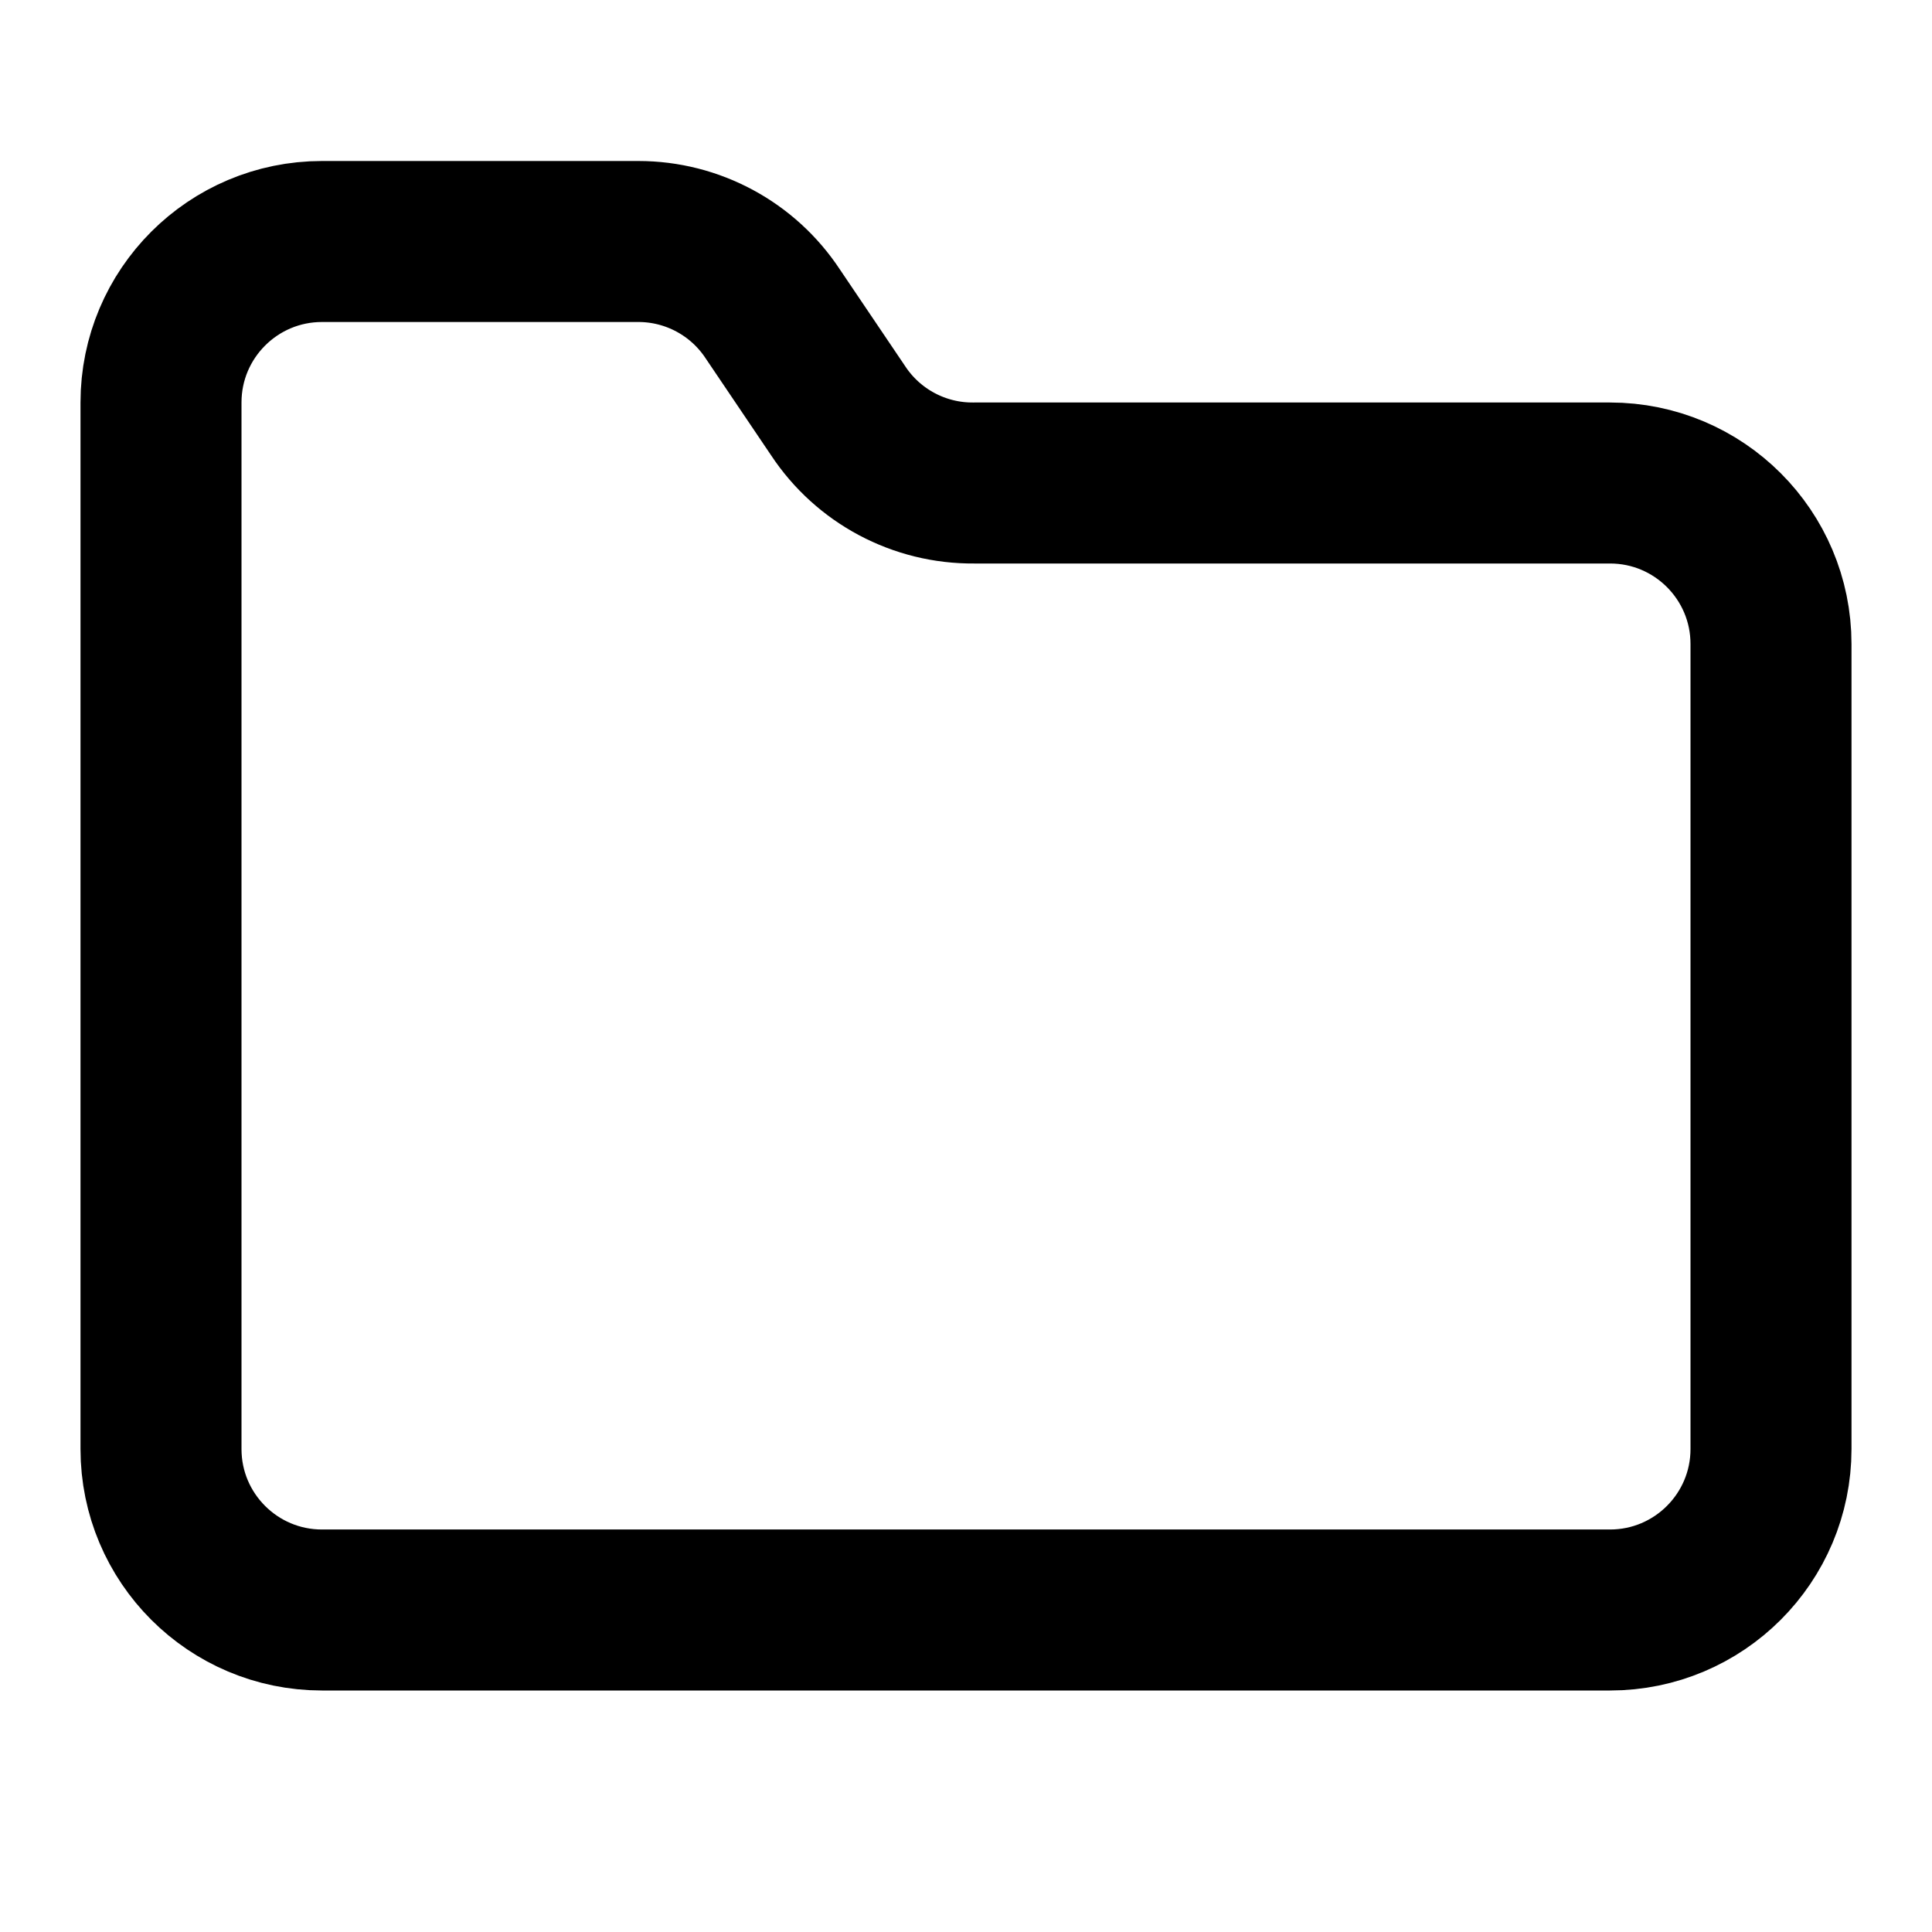
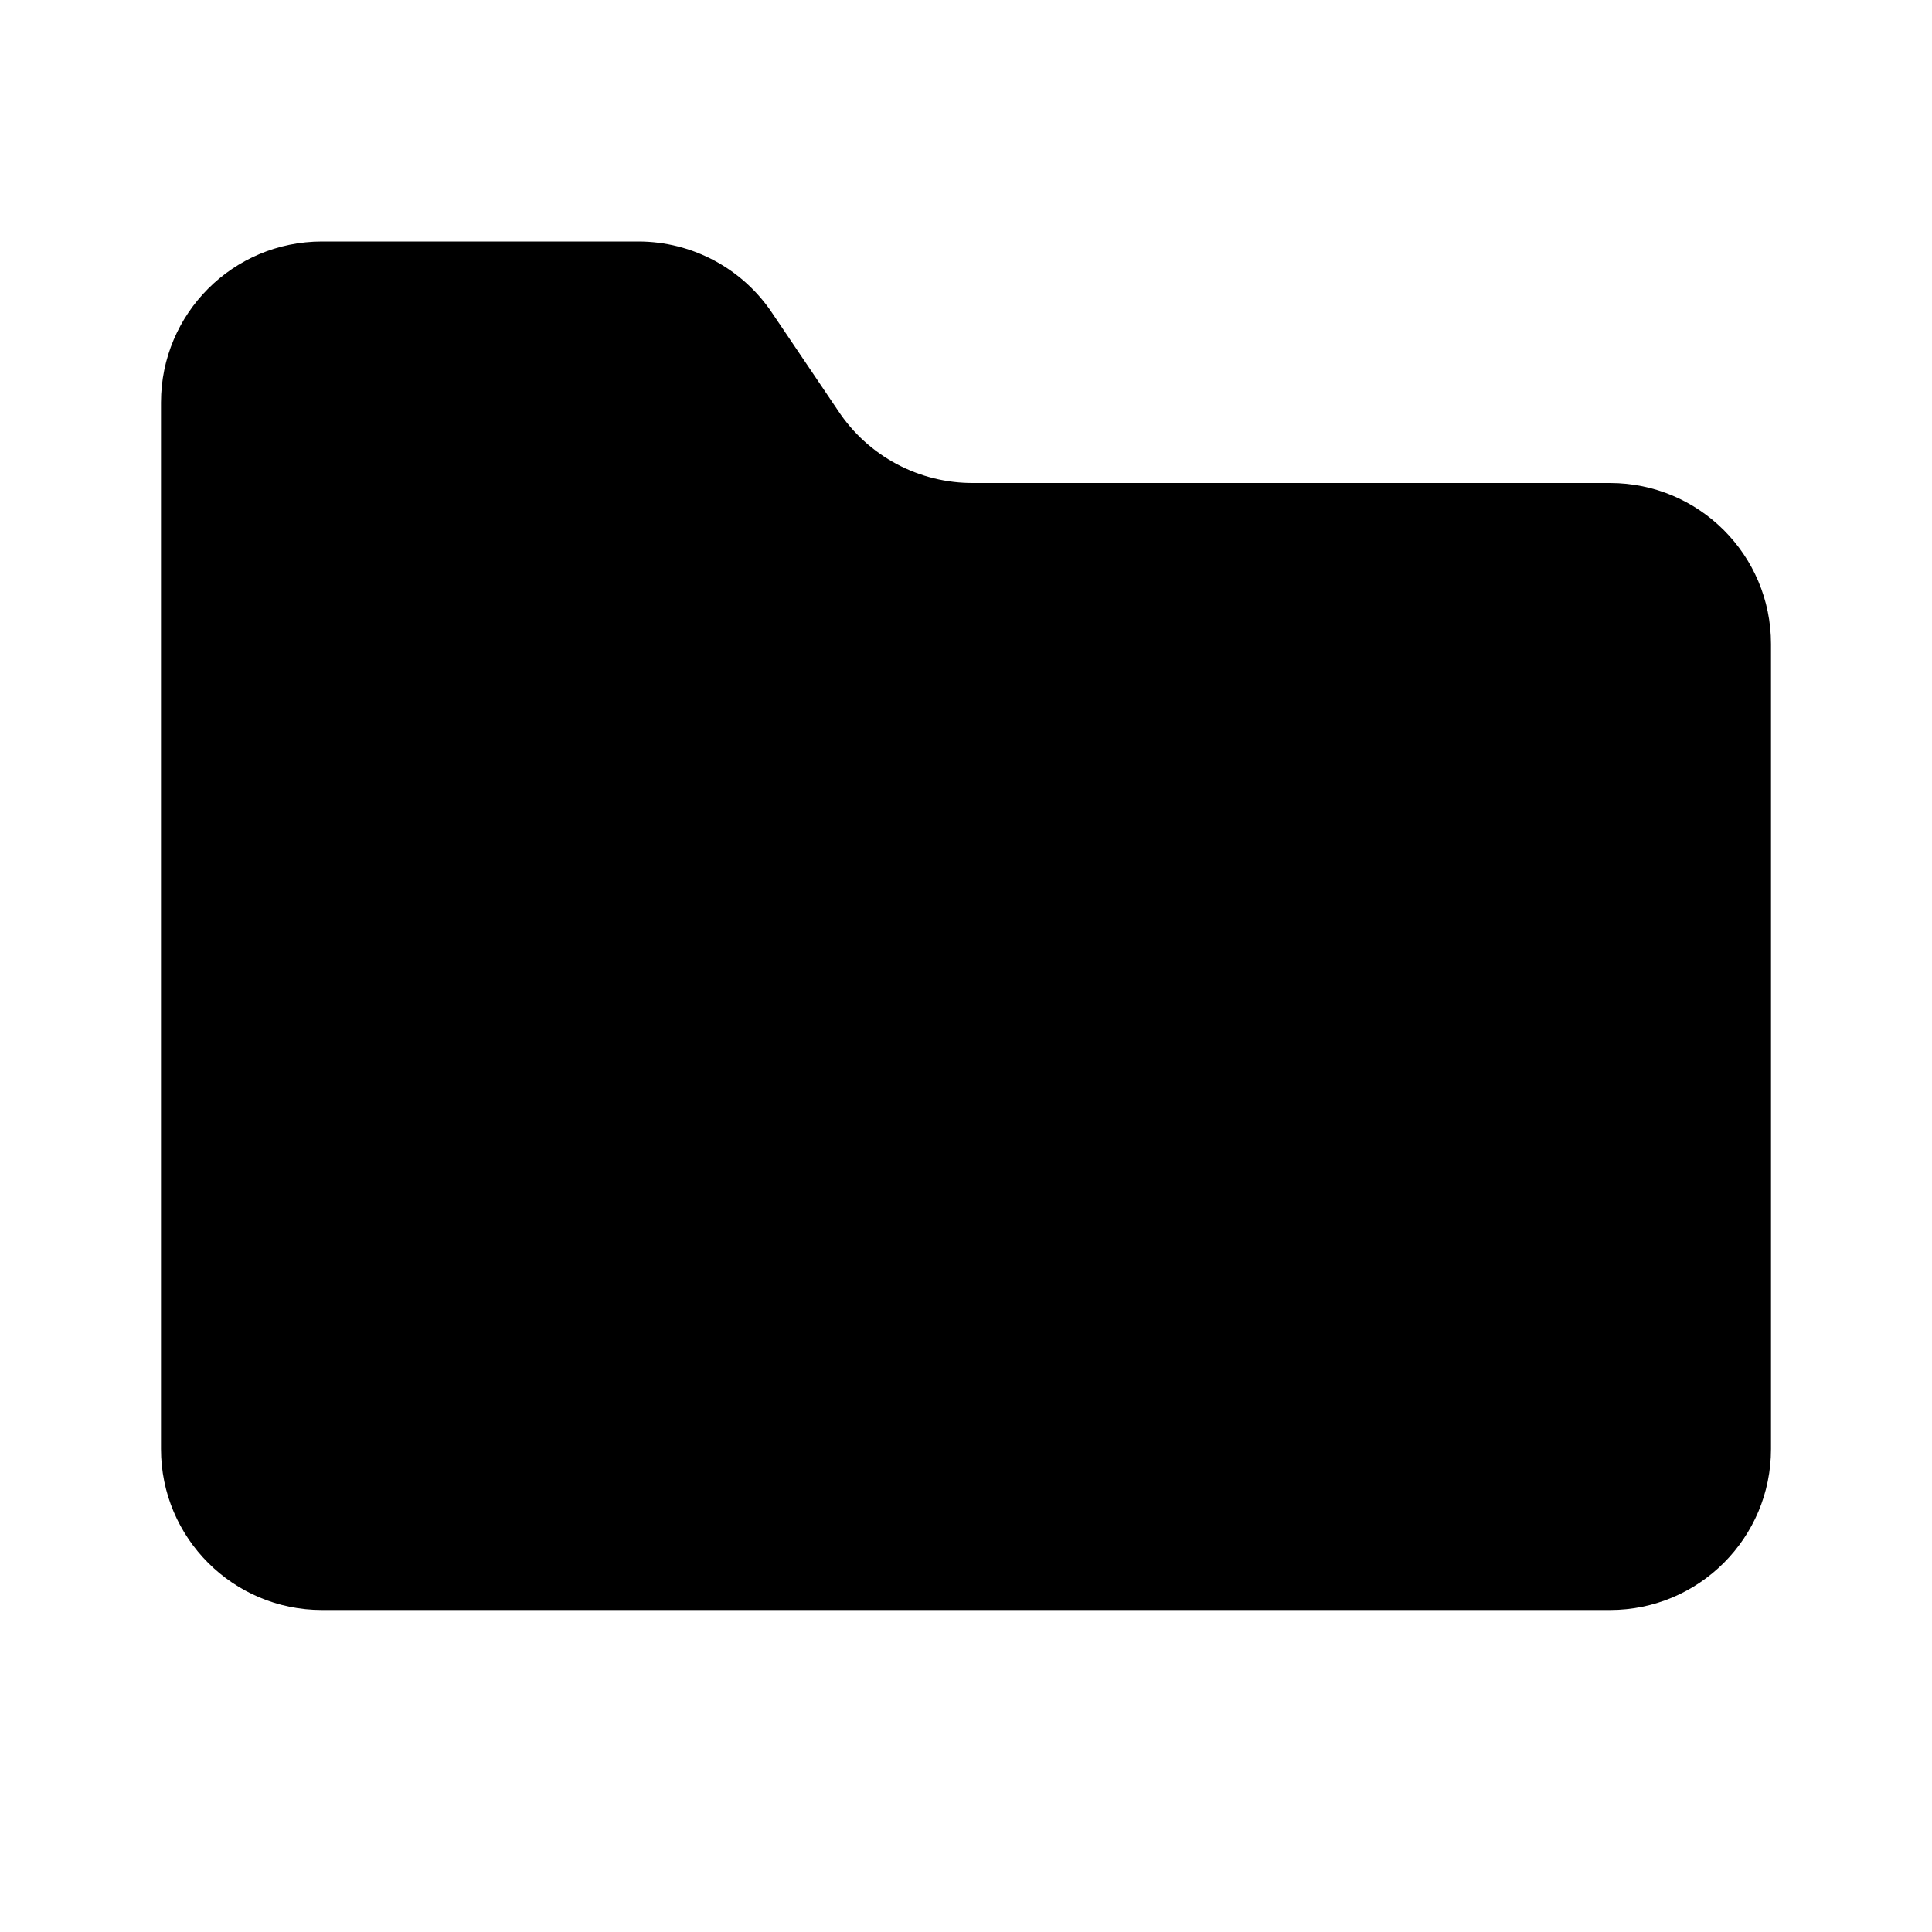
- <svg xmlns="http://www.w3.org/2000/svg" class="lucide lucide-folder" width="24" height="24" viewBox="0 0 24 24" fill="none" stroke="currentColor" stroke-width="2" stroke-linecap="round" stroke-linejoin="round">
+ <svg xmlns="http://www.w3.org/2000/svg" width="24" height="24" viewBox="0 0 24 24" fill="currentColor">
  <path d="M20 20a2 2 0 0 0 2-2V8a2 2 0 0 0-2-2h-7.9a2 2 0 0 1-1.69-.9L9.6 3.9A2 2 0 0 0 7.93 3H4a2 2 0 0 0-2 2v13a2 2 0 0 0 2 2Z" />
</svg>
